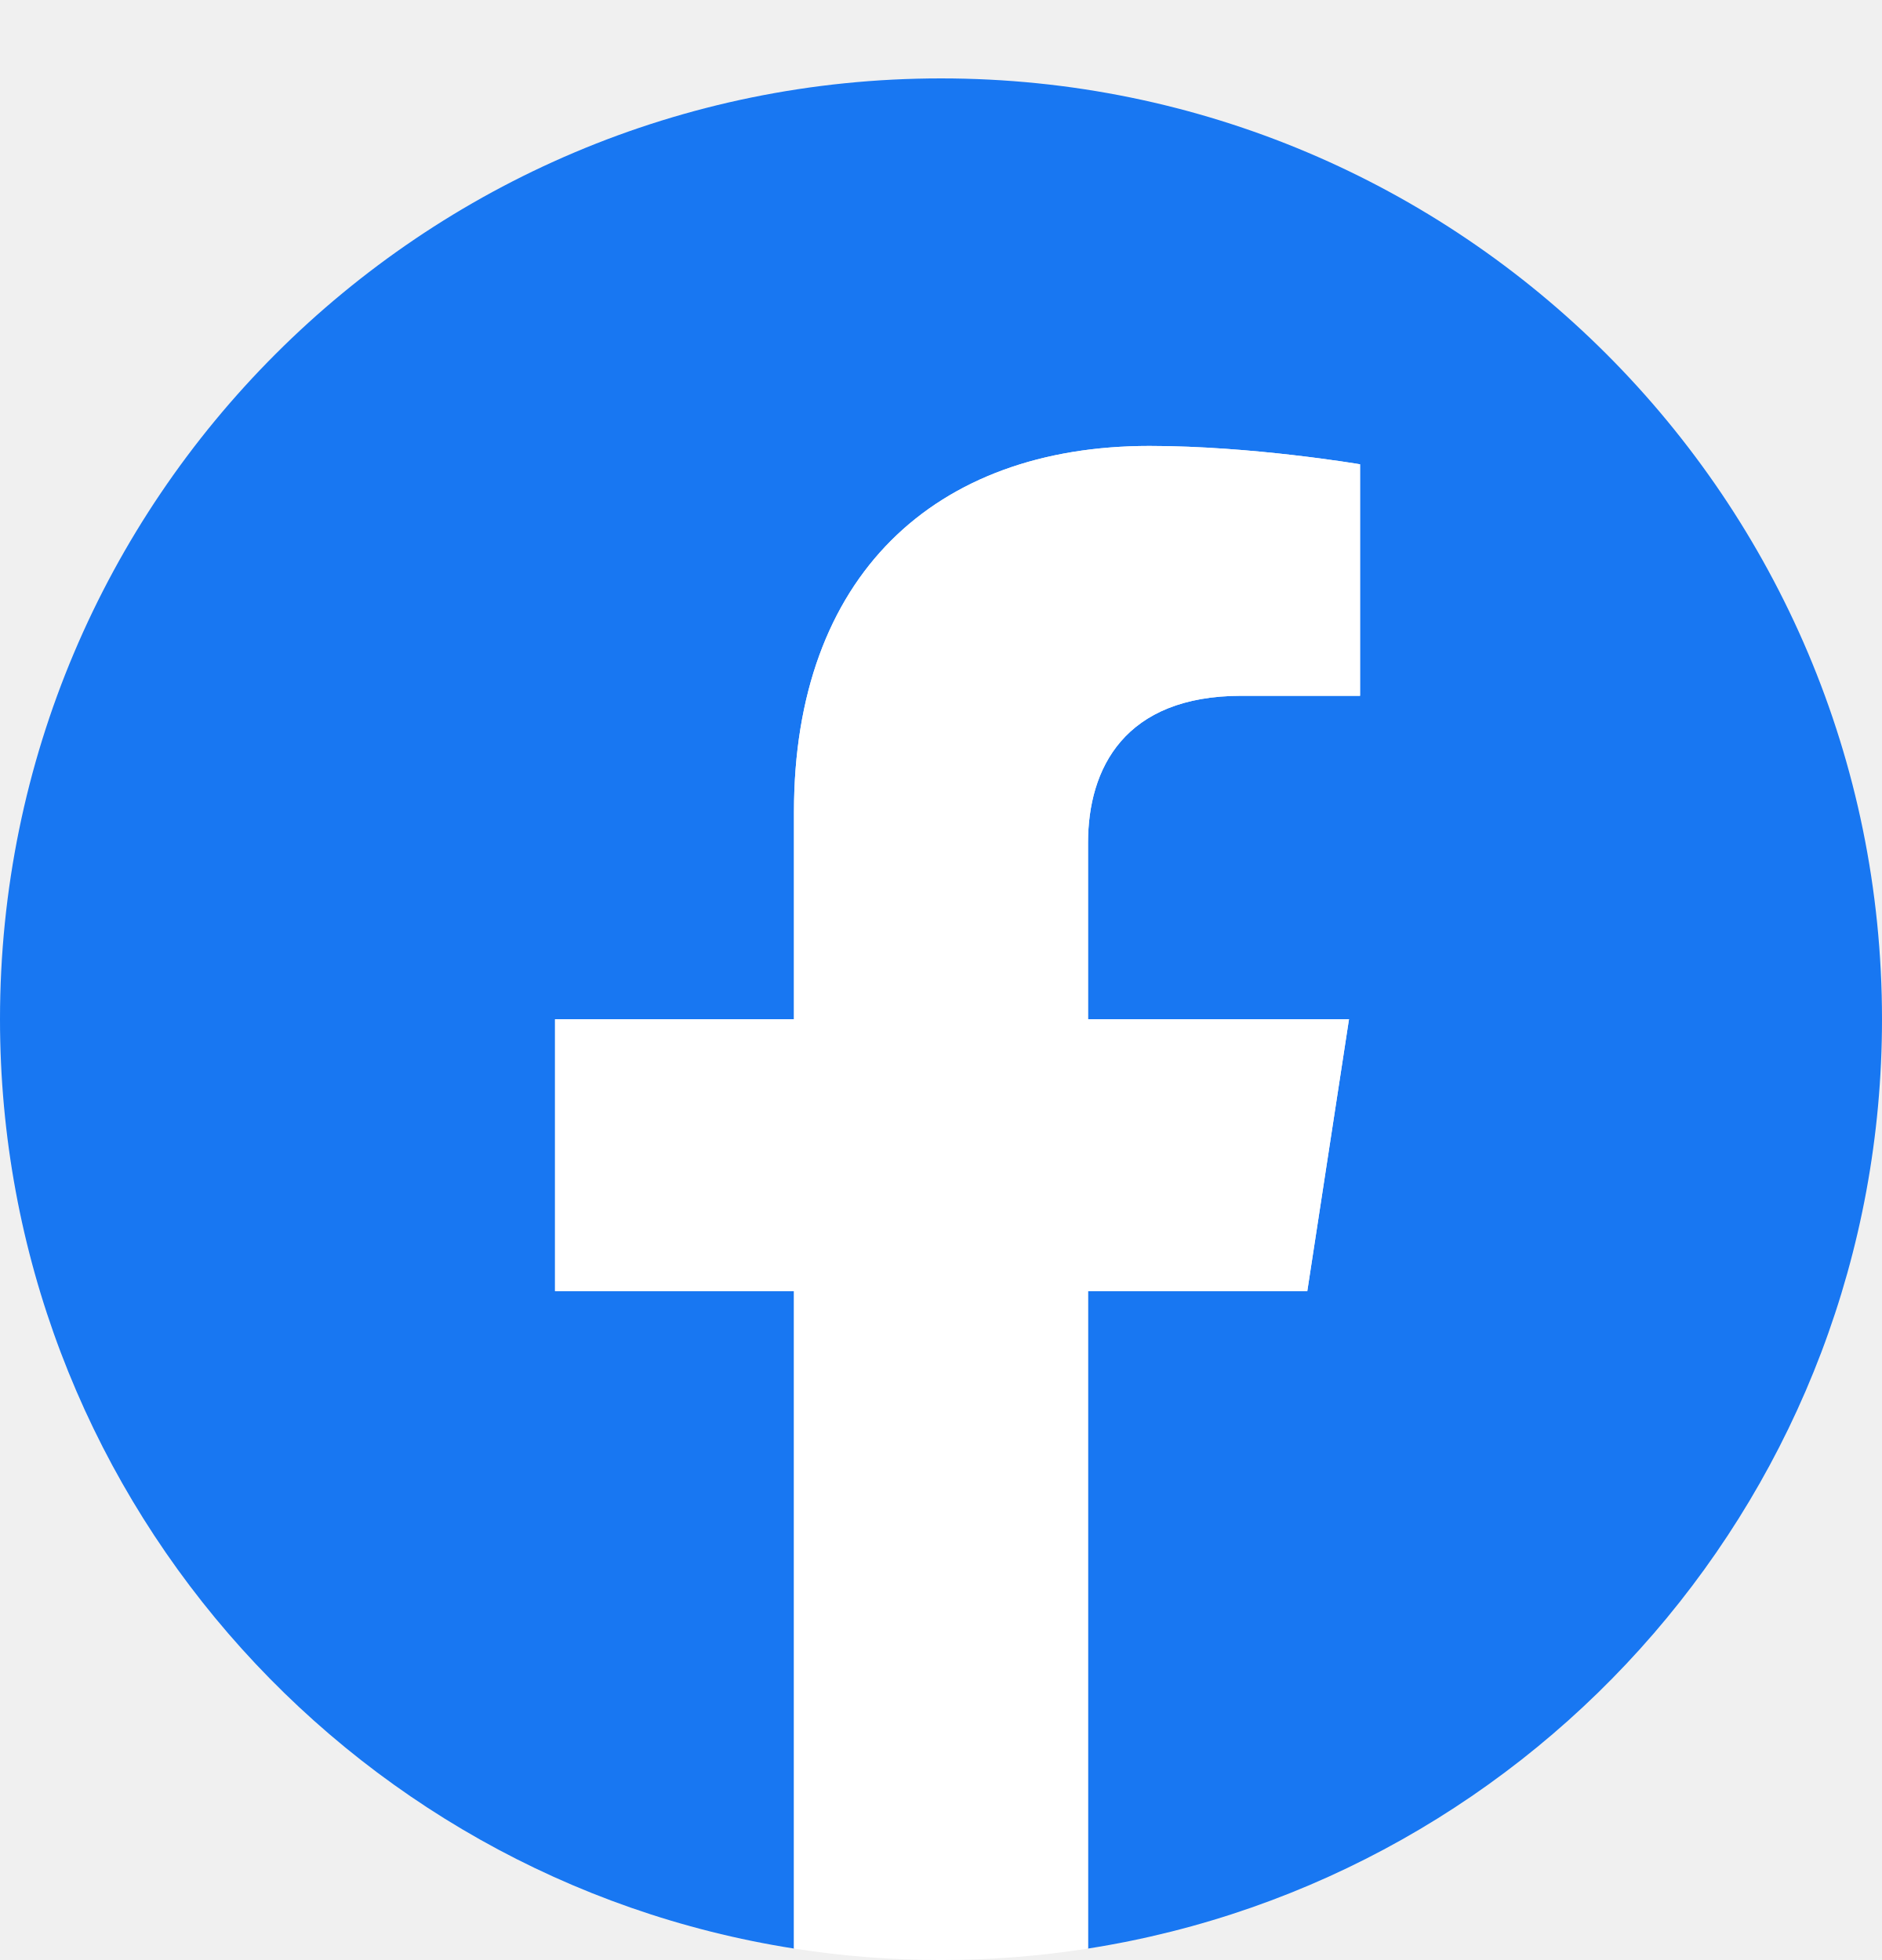
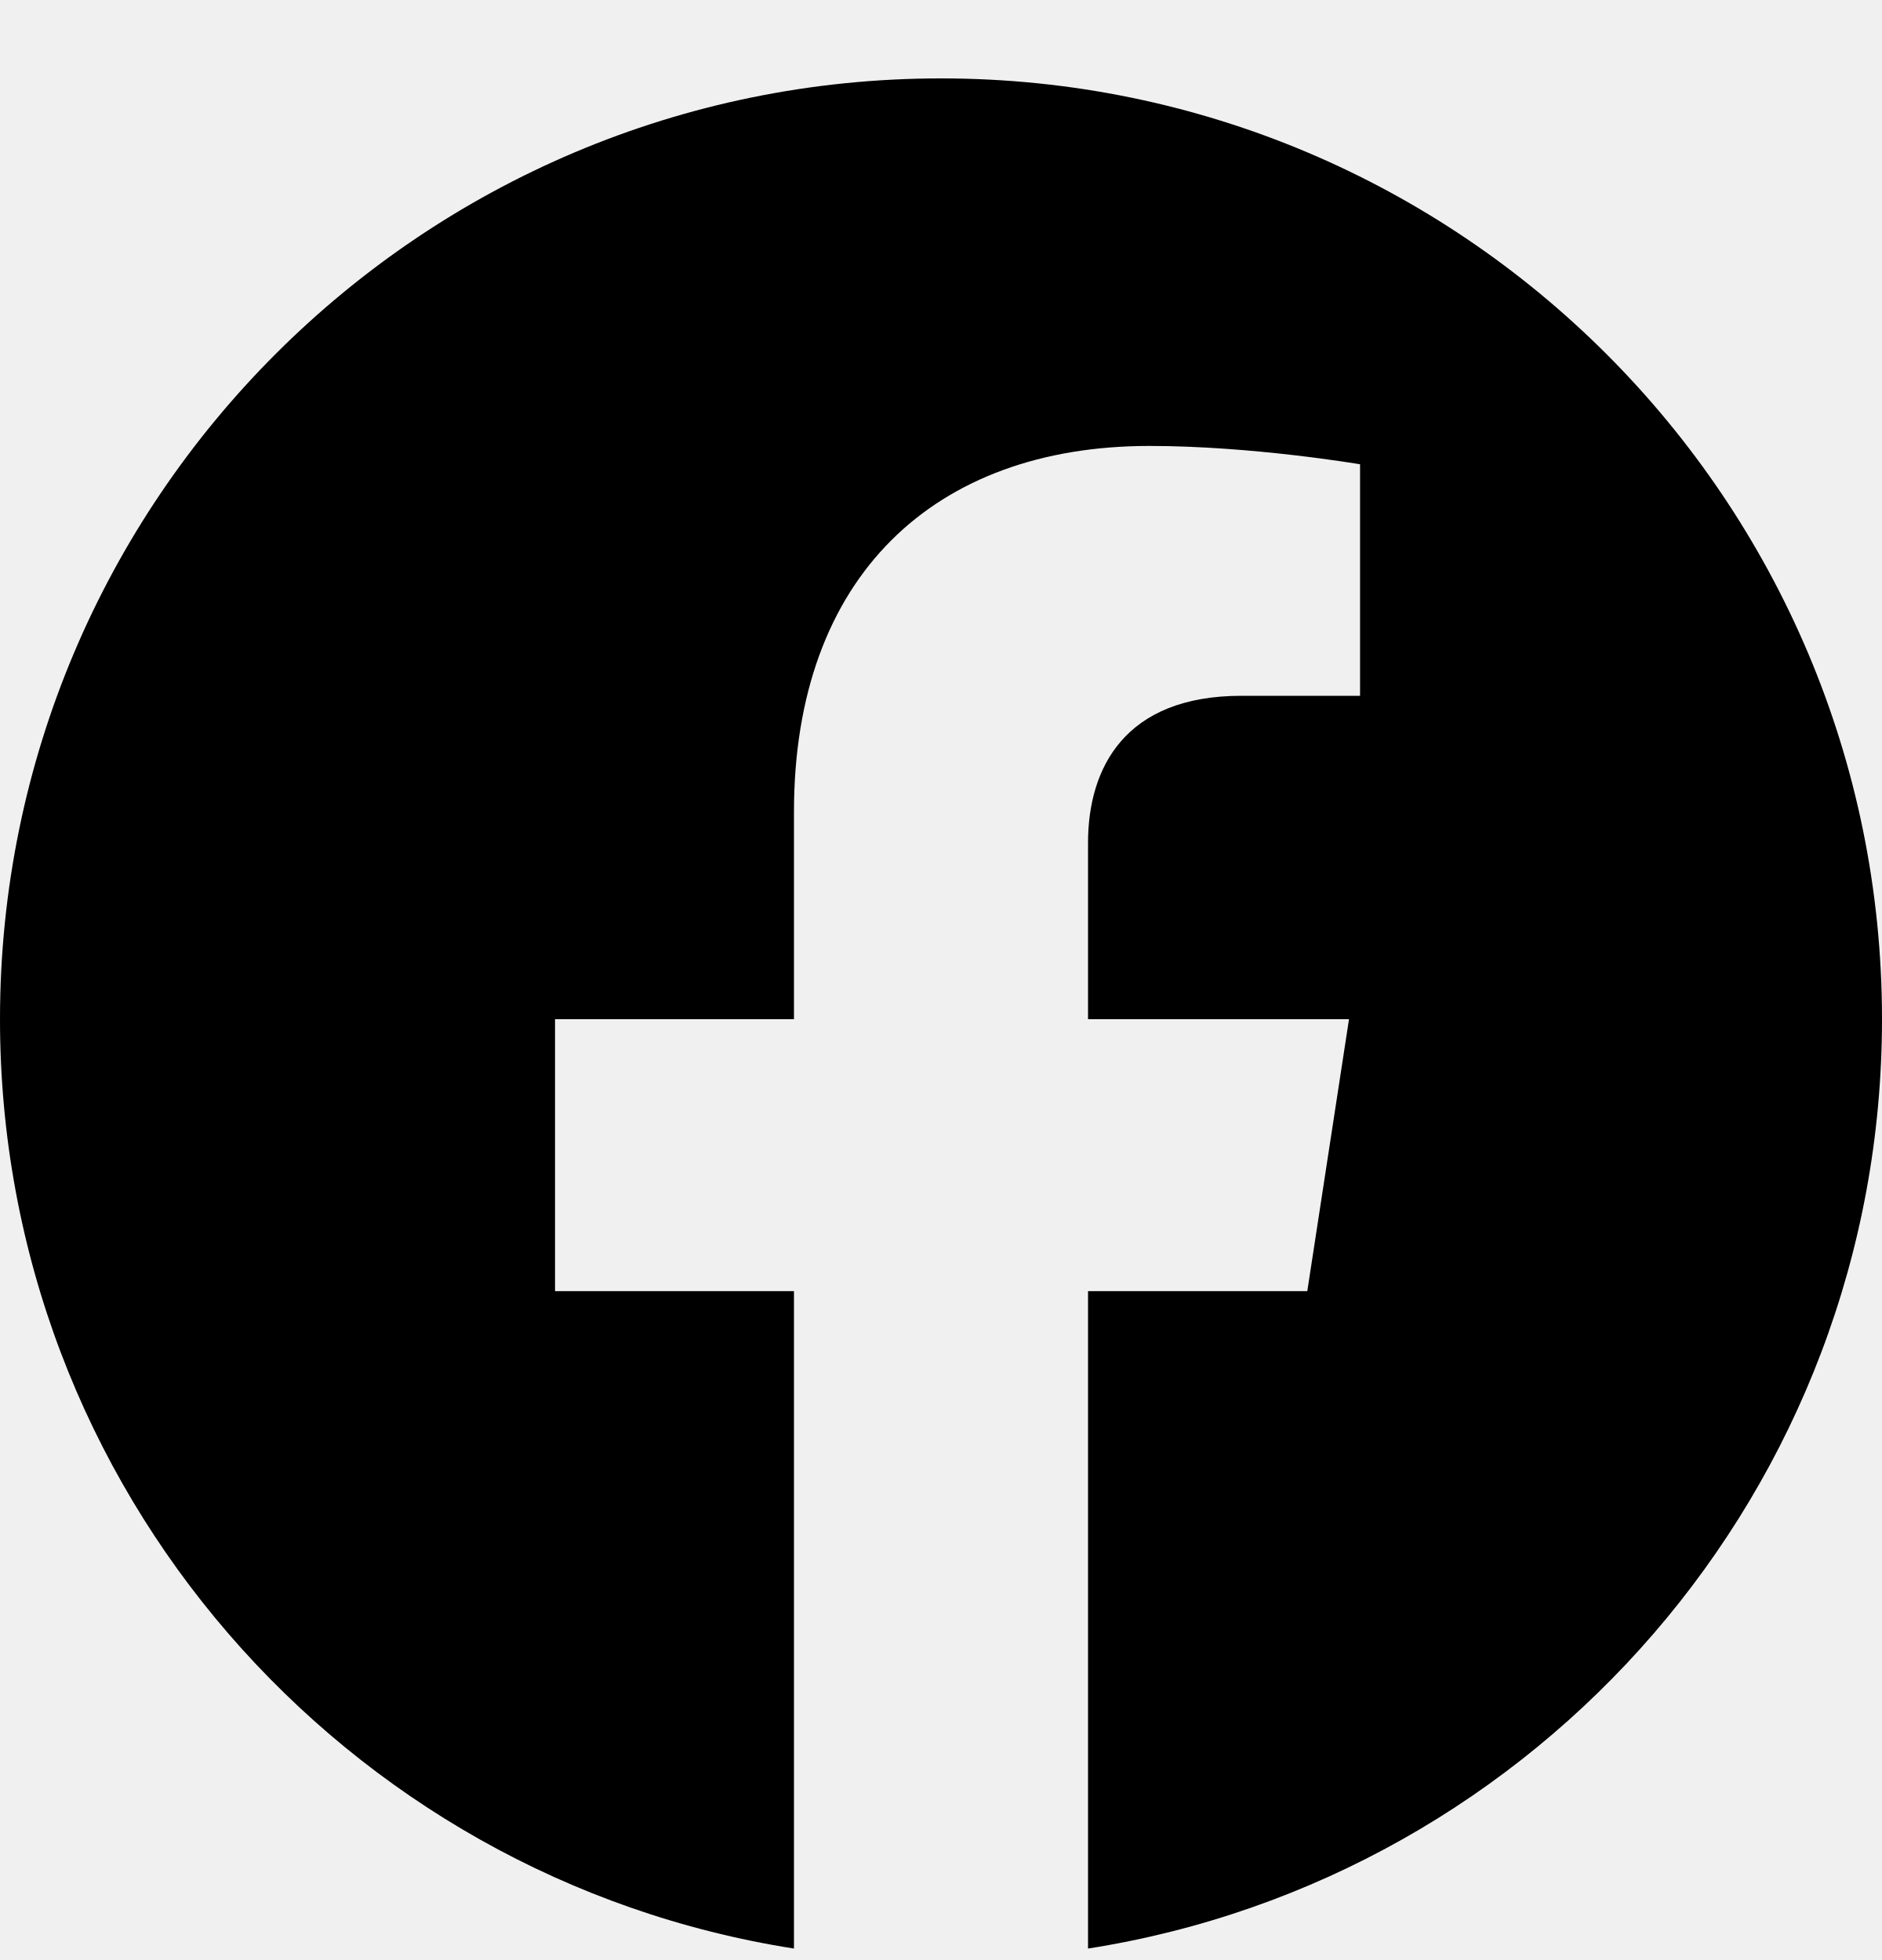
- <svg xmlns="http://www.w3.org/2000/svg" width="24" height="25" viewBox="0 0 24 25" fill="none">
-   <path d="M24 13C24 6.373 18.627 1 12 1C5.373 1 0 6.373 0 13C0 18.989 4.388 23.954 10.125 24.854V16.469H7.078V13H10.125V10.356C10.125 7.349 11.917 5.688 14.658 5.688C15.97 5.688 17.344 5.922 17.344 5.922V8.875H15.831C14.34 8.875 13.875 9.8 13.875 10.75V13H17.203L16.671 16.469H13.875V24.854C19.612 23.954 24 18.989 24 13Z" fill="#1877F2" />
-   <path d="M16.671 16.469L17.203 13H13.875V10.75C13.875 9.801 14.34 8.875 15.831 8.875H17.344V5.922C17.344 5.922 15.97 5.688 14.658 5.688C11.917 5.688 10.125 7.349 10.125 10.356V13H7.078V16.469H10.125V24.854C11.367 25.049 12.633 25.049 13.875 24.854V16.469H16.671Z" fill="white" />
+ <svg xmlns="http://www.w3.org/2000/svg" width="24" height="25" viewBox="0 0 24 25">
+   <path d="M24 13C24 6.373 18.627 1 12 1C5.373 1 0 6.373 0 13C0 18.989 4.388 23.954 10.125 24.854V16.469H7.078V13H10.125V10.356C10.125 7.349 11.917 5.688 14.658 5.688C15.97 5.688 17.344 5.922 17.344 5.922V8.875H15.831C14.34 8.875 13.875 9.8 13.875 10.75V13H17.203L16.671 16.469H13.875V24.854C19.612 23.954 24 18.989 24 13Z" fill="currentColor" />
+   <path d="M16.671 16.469L17.203 13H13.875V10.75C13.875 9.801 14.34 8.875 15.831 8.875H17.344V5.922C17.344 5.922 15.97 5.688 14.658 5.688C11.917 5.688 10.125 7.349 10.125 10.356V13H7.078V16.469H10.125V24.854C11.367 25.049 12.633 25.049 13.875 24.854V16.469H16.671Z" fill="none" />
</svg>
